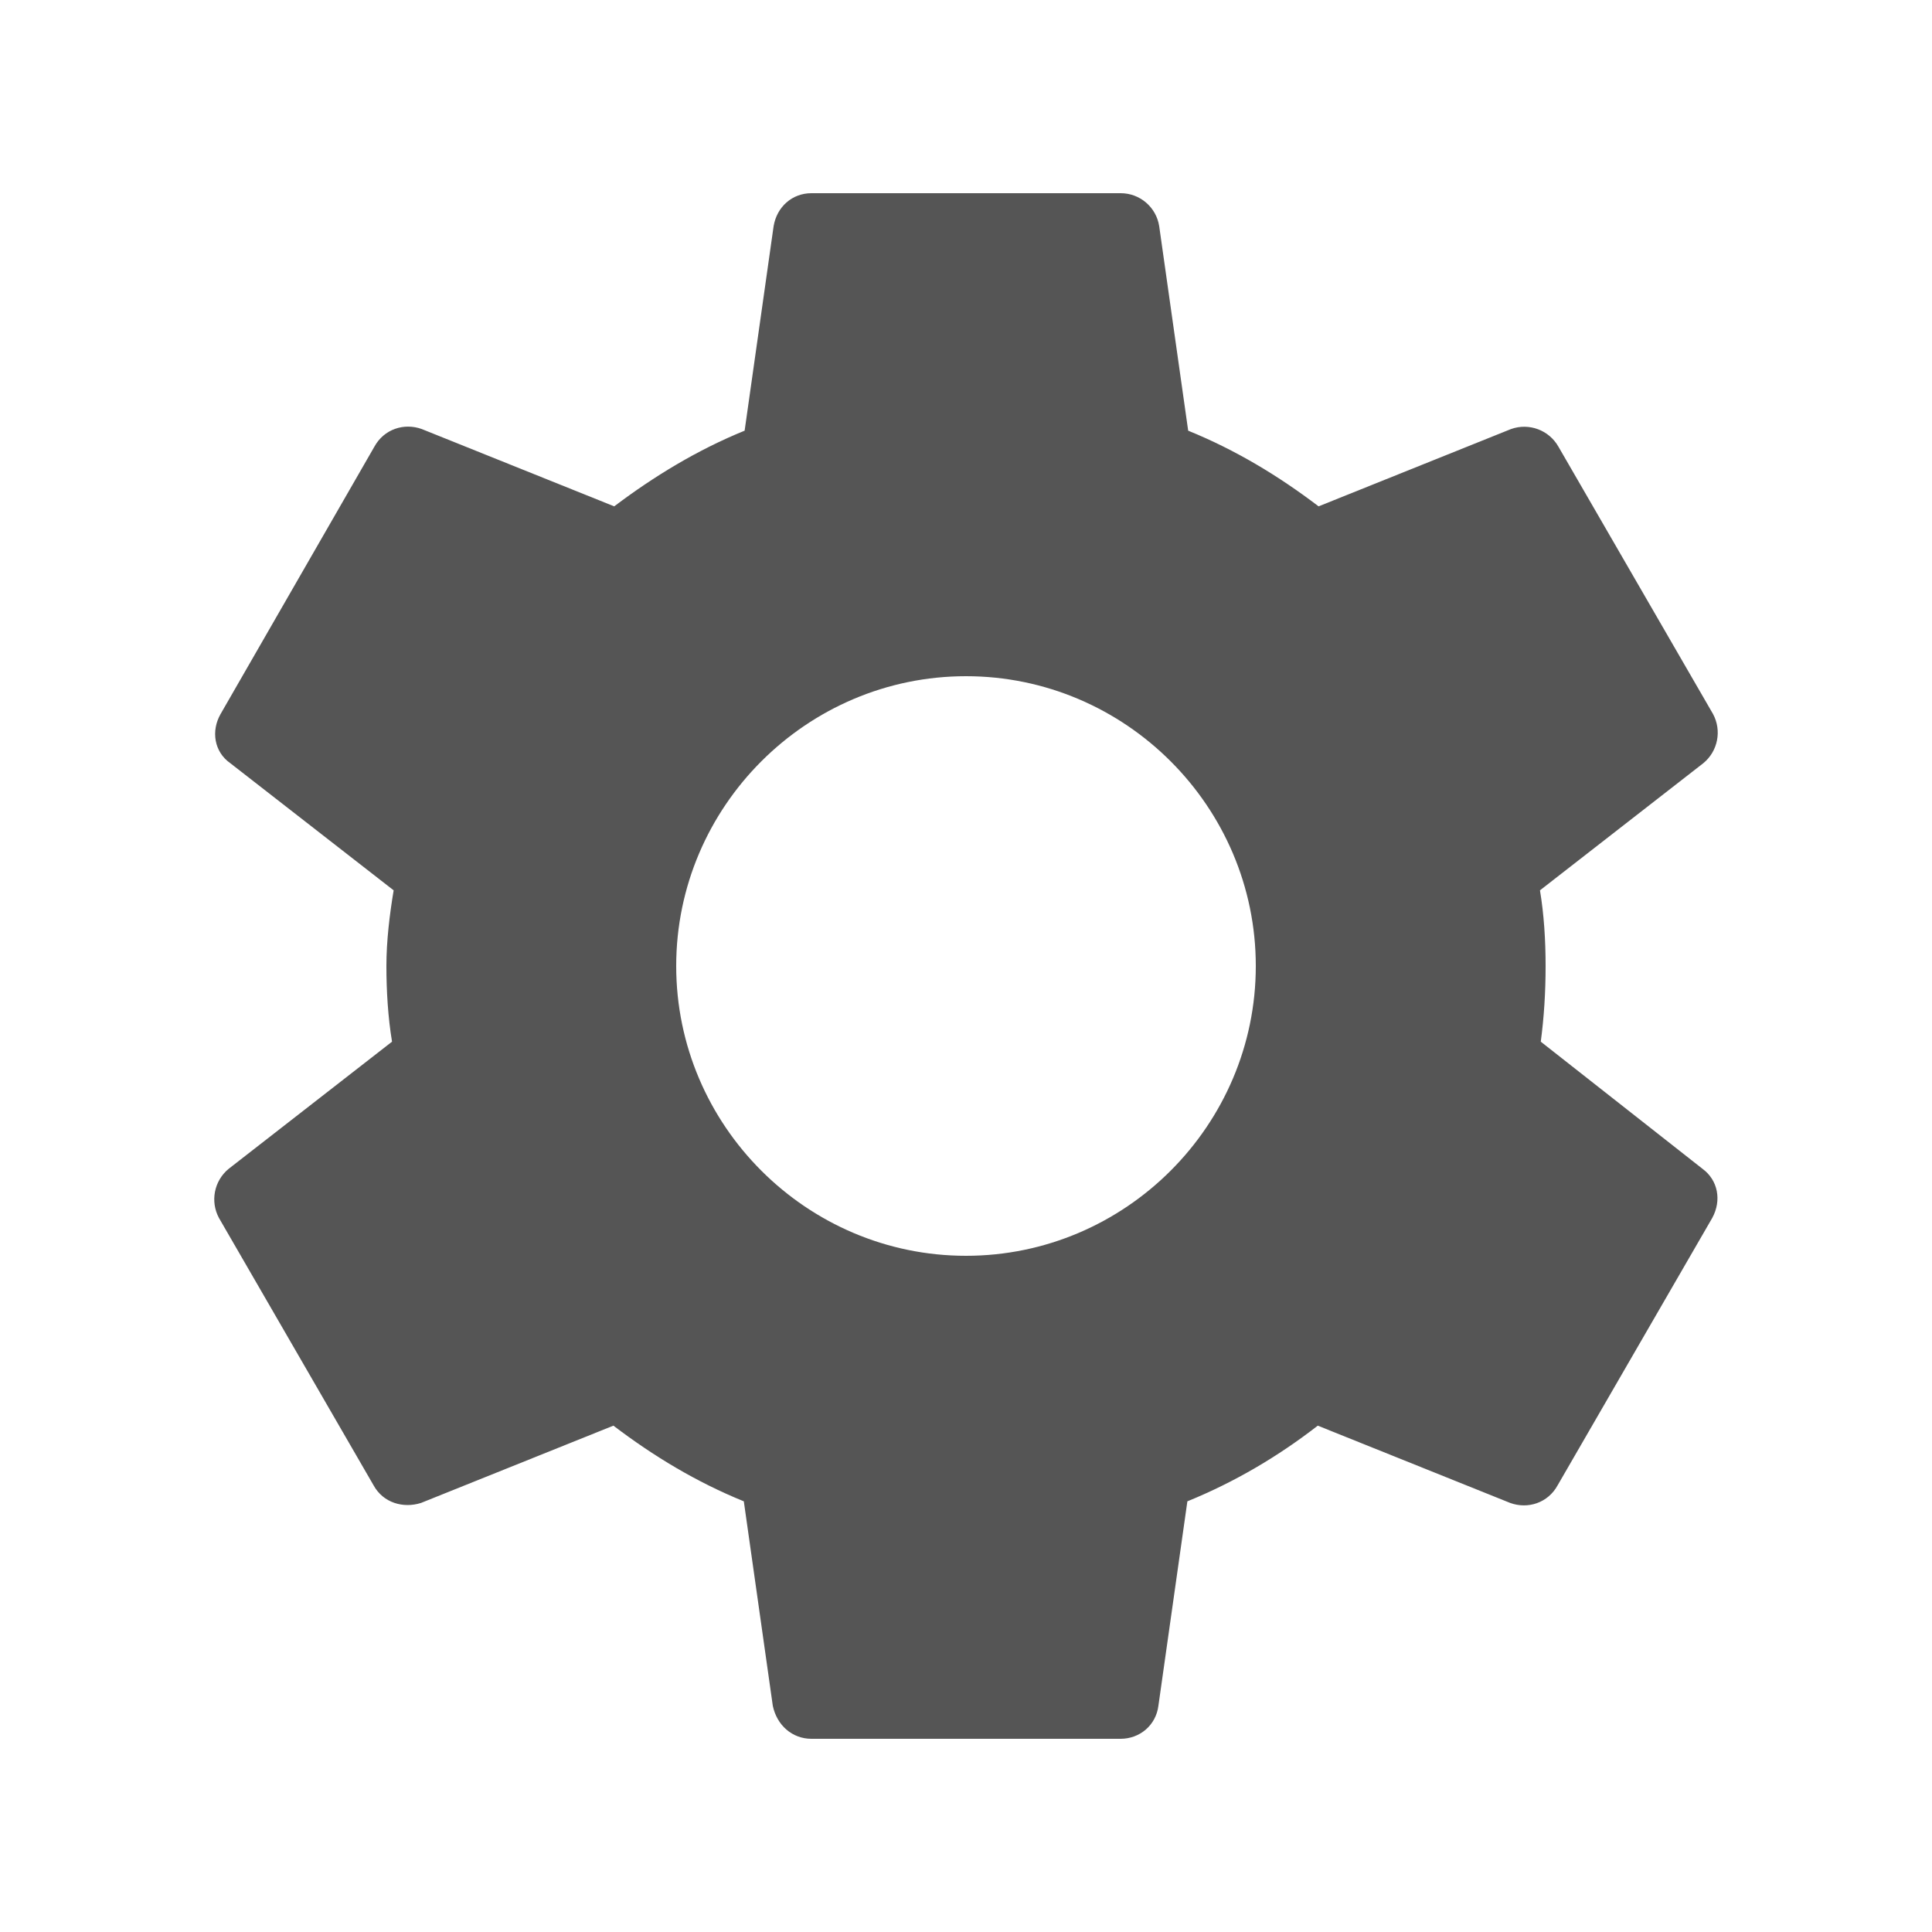
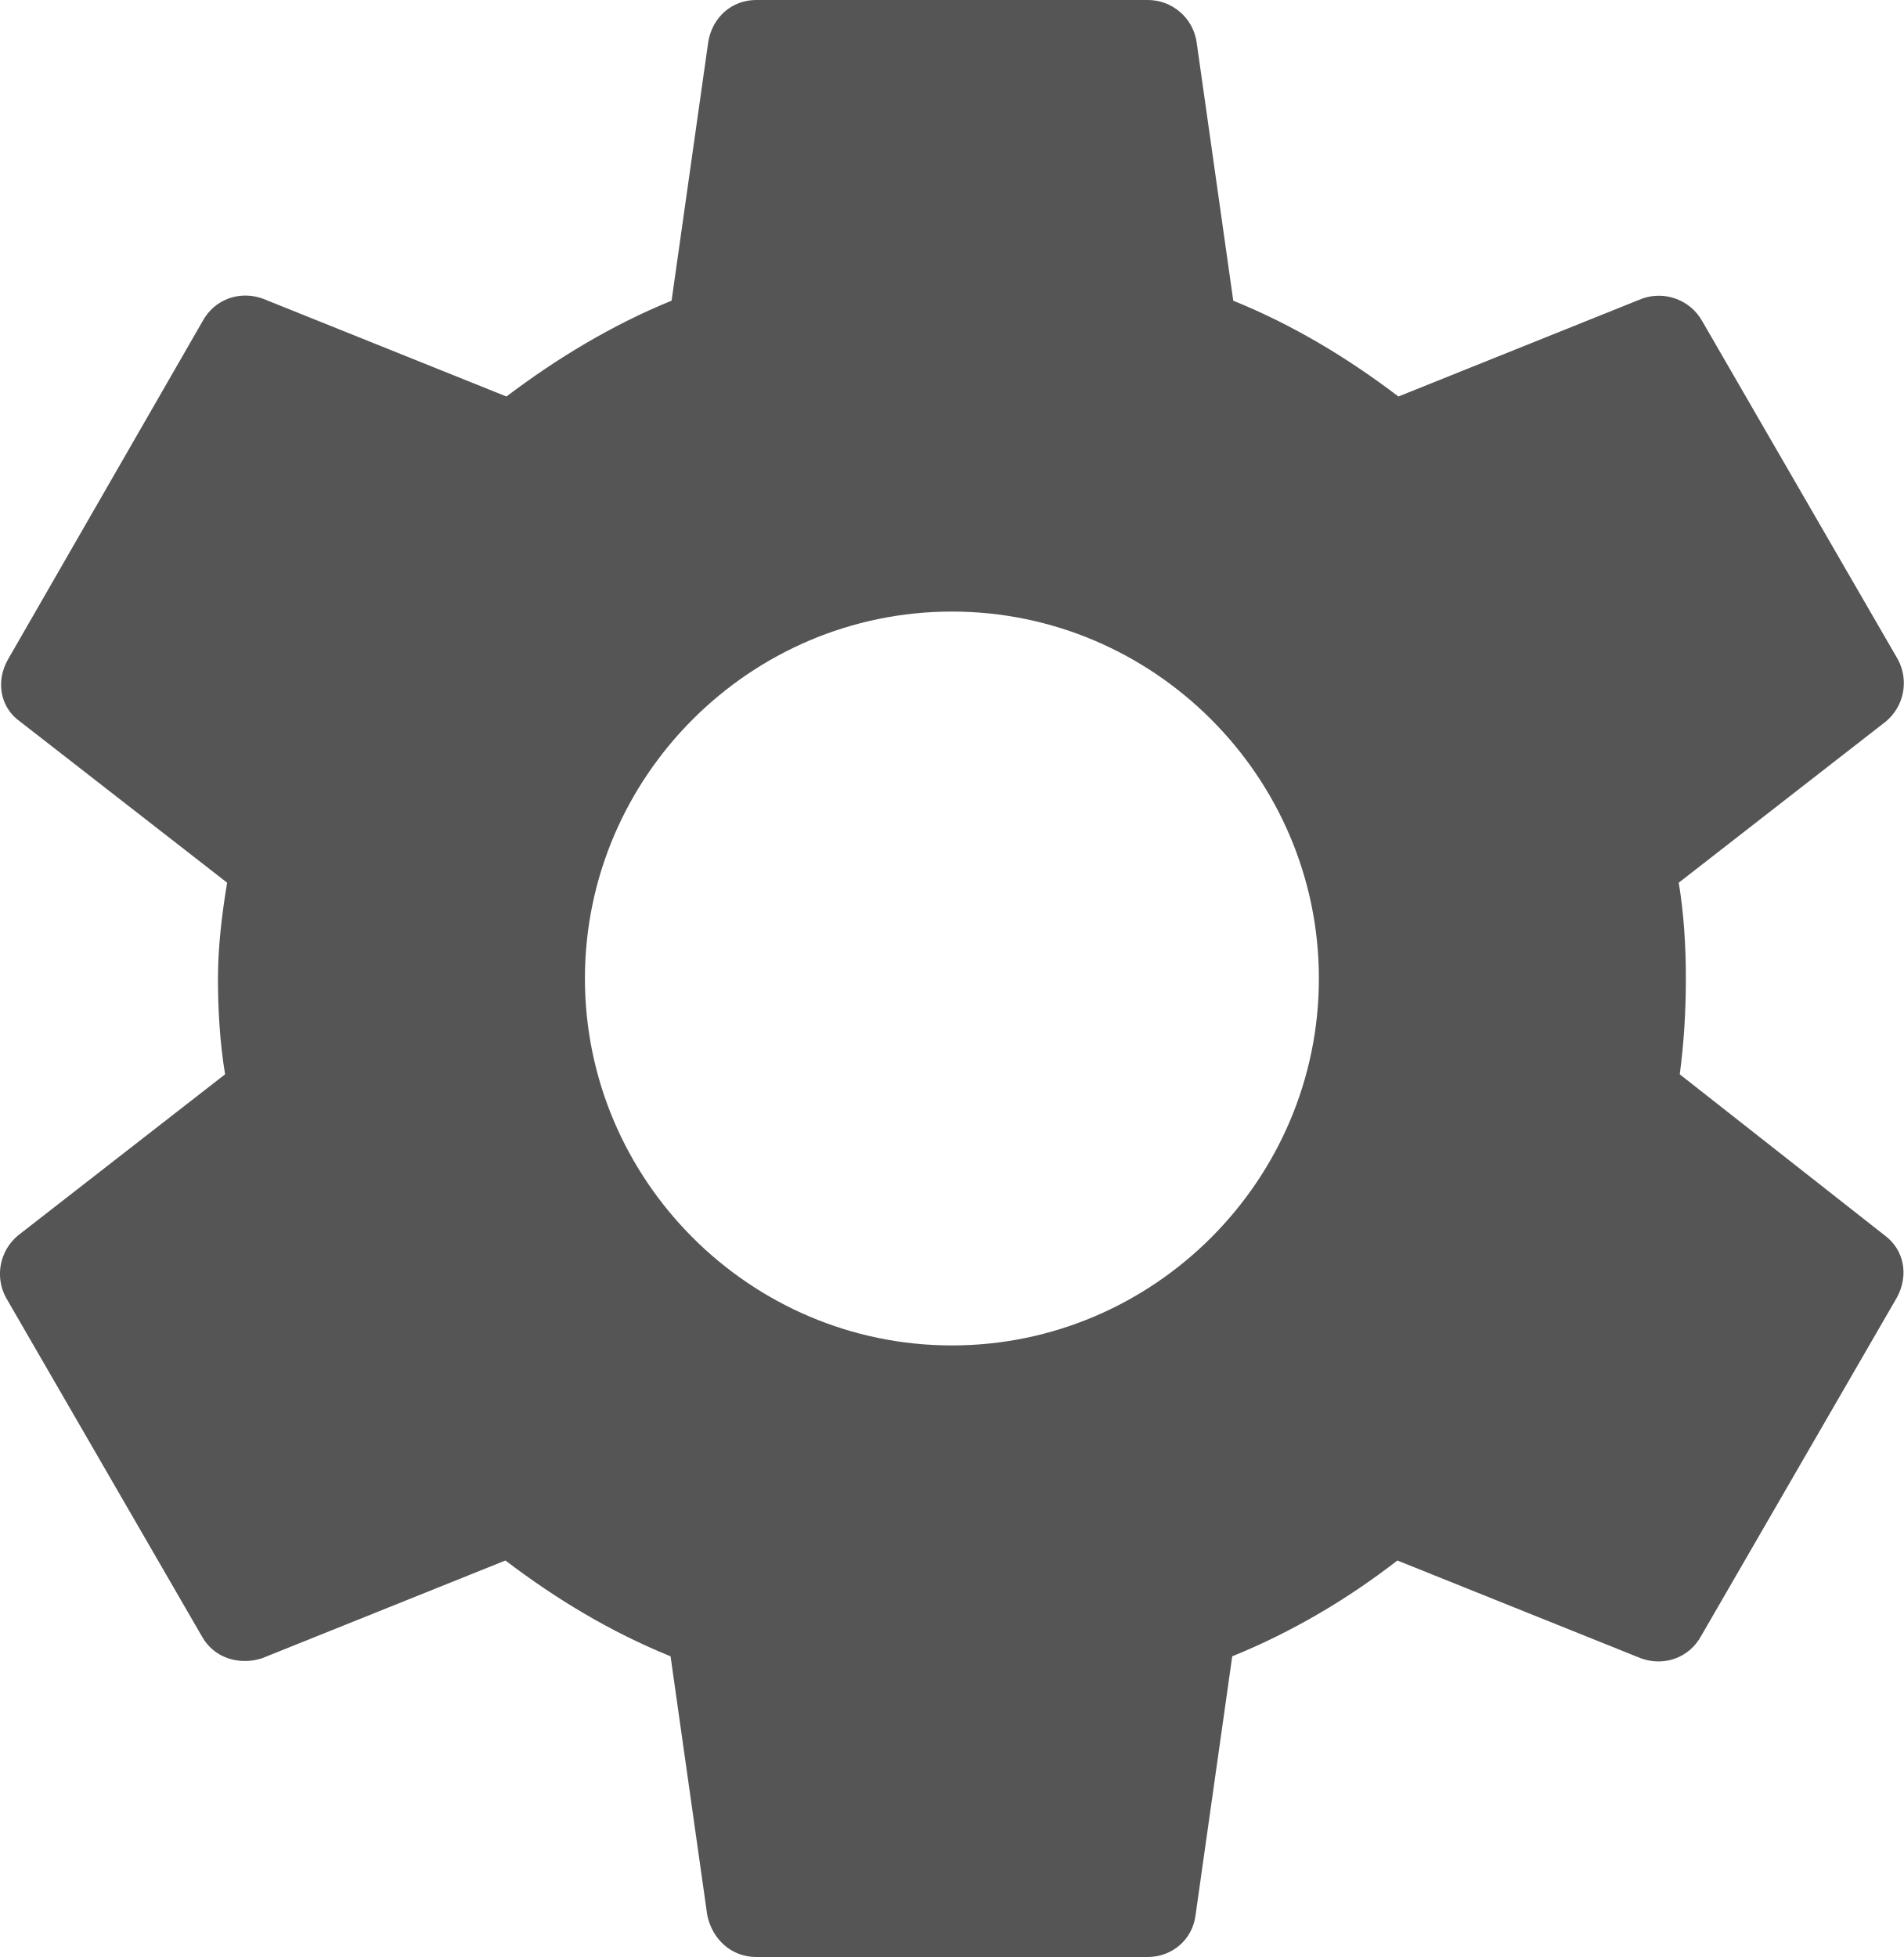
- <svg xmlns="http://www.w3.org/2000/svg" width="24" height="24" viewBox="0 0 24 24">
-   <path fill="#555555" d="M19.14 12.94c.04-.3.06-.61.06-.94c0-.32-.02-.64-.07-.94l2.03-1.58a.49.49 0 0 0 .12-.61l-1.92-3.32a.488.488 0 0 0-.59-.22l-2.39.96c-.5-.38-1.03-.7-1.62-.94l-.36-2.54a.484.484 0 0 0-.48-.41h-3.84c-.24 0-.43.17-.47.41l-.36 2.54c-.59.24-1.13.57-1.62.94l-2.39-.96c-.22-.08-.47 0-.59.22L2.74 8.87c-.12.21-.08.47.12.61l2.03 1.58c-.05.3-.09.63-.09.94s.02.64.07.94l-2.03 1.58a.49.49 0 0 0-.12.61l1.92 3.32c.12.22.37.29.59.22l2.39-.96c.5.38 1.03.7 1.62.94l.36 2.54c.05.24.24.41.48.41h3.84c.24 0 .44-.17.47-.41l.36-2.54c.59-.24 1.13-.56 1.62-.94l2.39.96c.22.08.47 0 .59-.22l1.92-3.32c.12-.22.07-.47-.12-.61l-2.01-1.58zM12 15.6c-1.98 0-3.6-1.62-3.6-3.6s1.62-3.6 3.6-3.6s3.6 1.62 3.6 3.6s-1.62 3.6-3.6 3.6z" />
+ <svg xmlns="http://www.w3.org/2000/svg" width="18.677" height="19.2" viewBox="0 0 18.677 19.2" version="1.1" id="svg1">
+   <defs id="defs1" />
+   <path fill="#555555" d="m 16.478,10.54 c 0.04,-0.3 0.06,-0.61 0.06,-0.94 0,-0.32 -0.02,-0.64 -0.07,-0.94 l 2.03,-1.58 a 0.49,0.49 0 0 0 0.12,-0.61 l -1.92,-3.32 a 0.488,0.488 0 0 0 -0.59,-0.22 l -2.39,0.96 c -0.5,-0.38 -1.03,-0.7 -1.62,-0.94 l -0.36,-2.54 A 0.484,0.484 0 0 0 11.258,2.9505964e-6 H 7.418 c -0.24,0 -0.43,0.17 -0.47,0.41 l -0.36,2.54 c -0.59,0.24 -1.13,0.57 -1.62,0.94 l -2.39,-0.96 c -0.22,-0.08 -0.47,0 -0.59,0.22 l -1.91,3.32 c -0.12,0.21 -0.08,0.47 0.12,0.61 l 2.03,1.58 c -0.05,0.3 -0.09,0.63 -0.09,0.94 0,0.31 0.02,0.64 0.07,0.94 l -2.03,1.58 a 0.49,0.49 0 0 0 -0.12,0.61 l 1.92,3.32 c 0.12,0.22 0.37,0.29 0.59,0.22 l 2.39,-0.96 c 0.5,0.38 1.03,0.7 1.62,0.94 l 0.36,2.54 c 0.05,0.24 0.24,0.41 0.48,0.41 h 3.84 c 0.24,0 0.44,-0.17 0.47,-0.41 l 0.36,-2.54 c 0.59,-0.24 1.13,-0.56 1.62,-0.94 l 2.39,0.96 c 0.22,0.08 0.47,0 0.59,-0.22 l 1.92,-3.32 c 0.12,-0.22 0.07,-0.47 -0.12,-0.61 z m -7.14,2.66 c -1.98,0 -3.6,-1.62 -3.6,-3.6 0,-1.98 1.62,-3.6 3.6,-3.6 1.98,0 3.6,1.62 3.6,3.6 0,1.98 -1.62,3.6 -3.6,3.6 z" id="path1" />
</svg>
